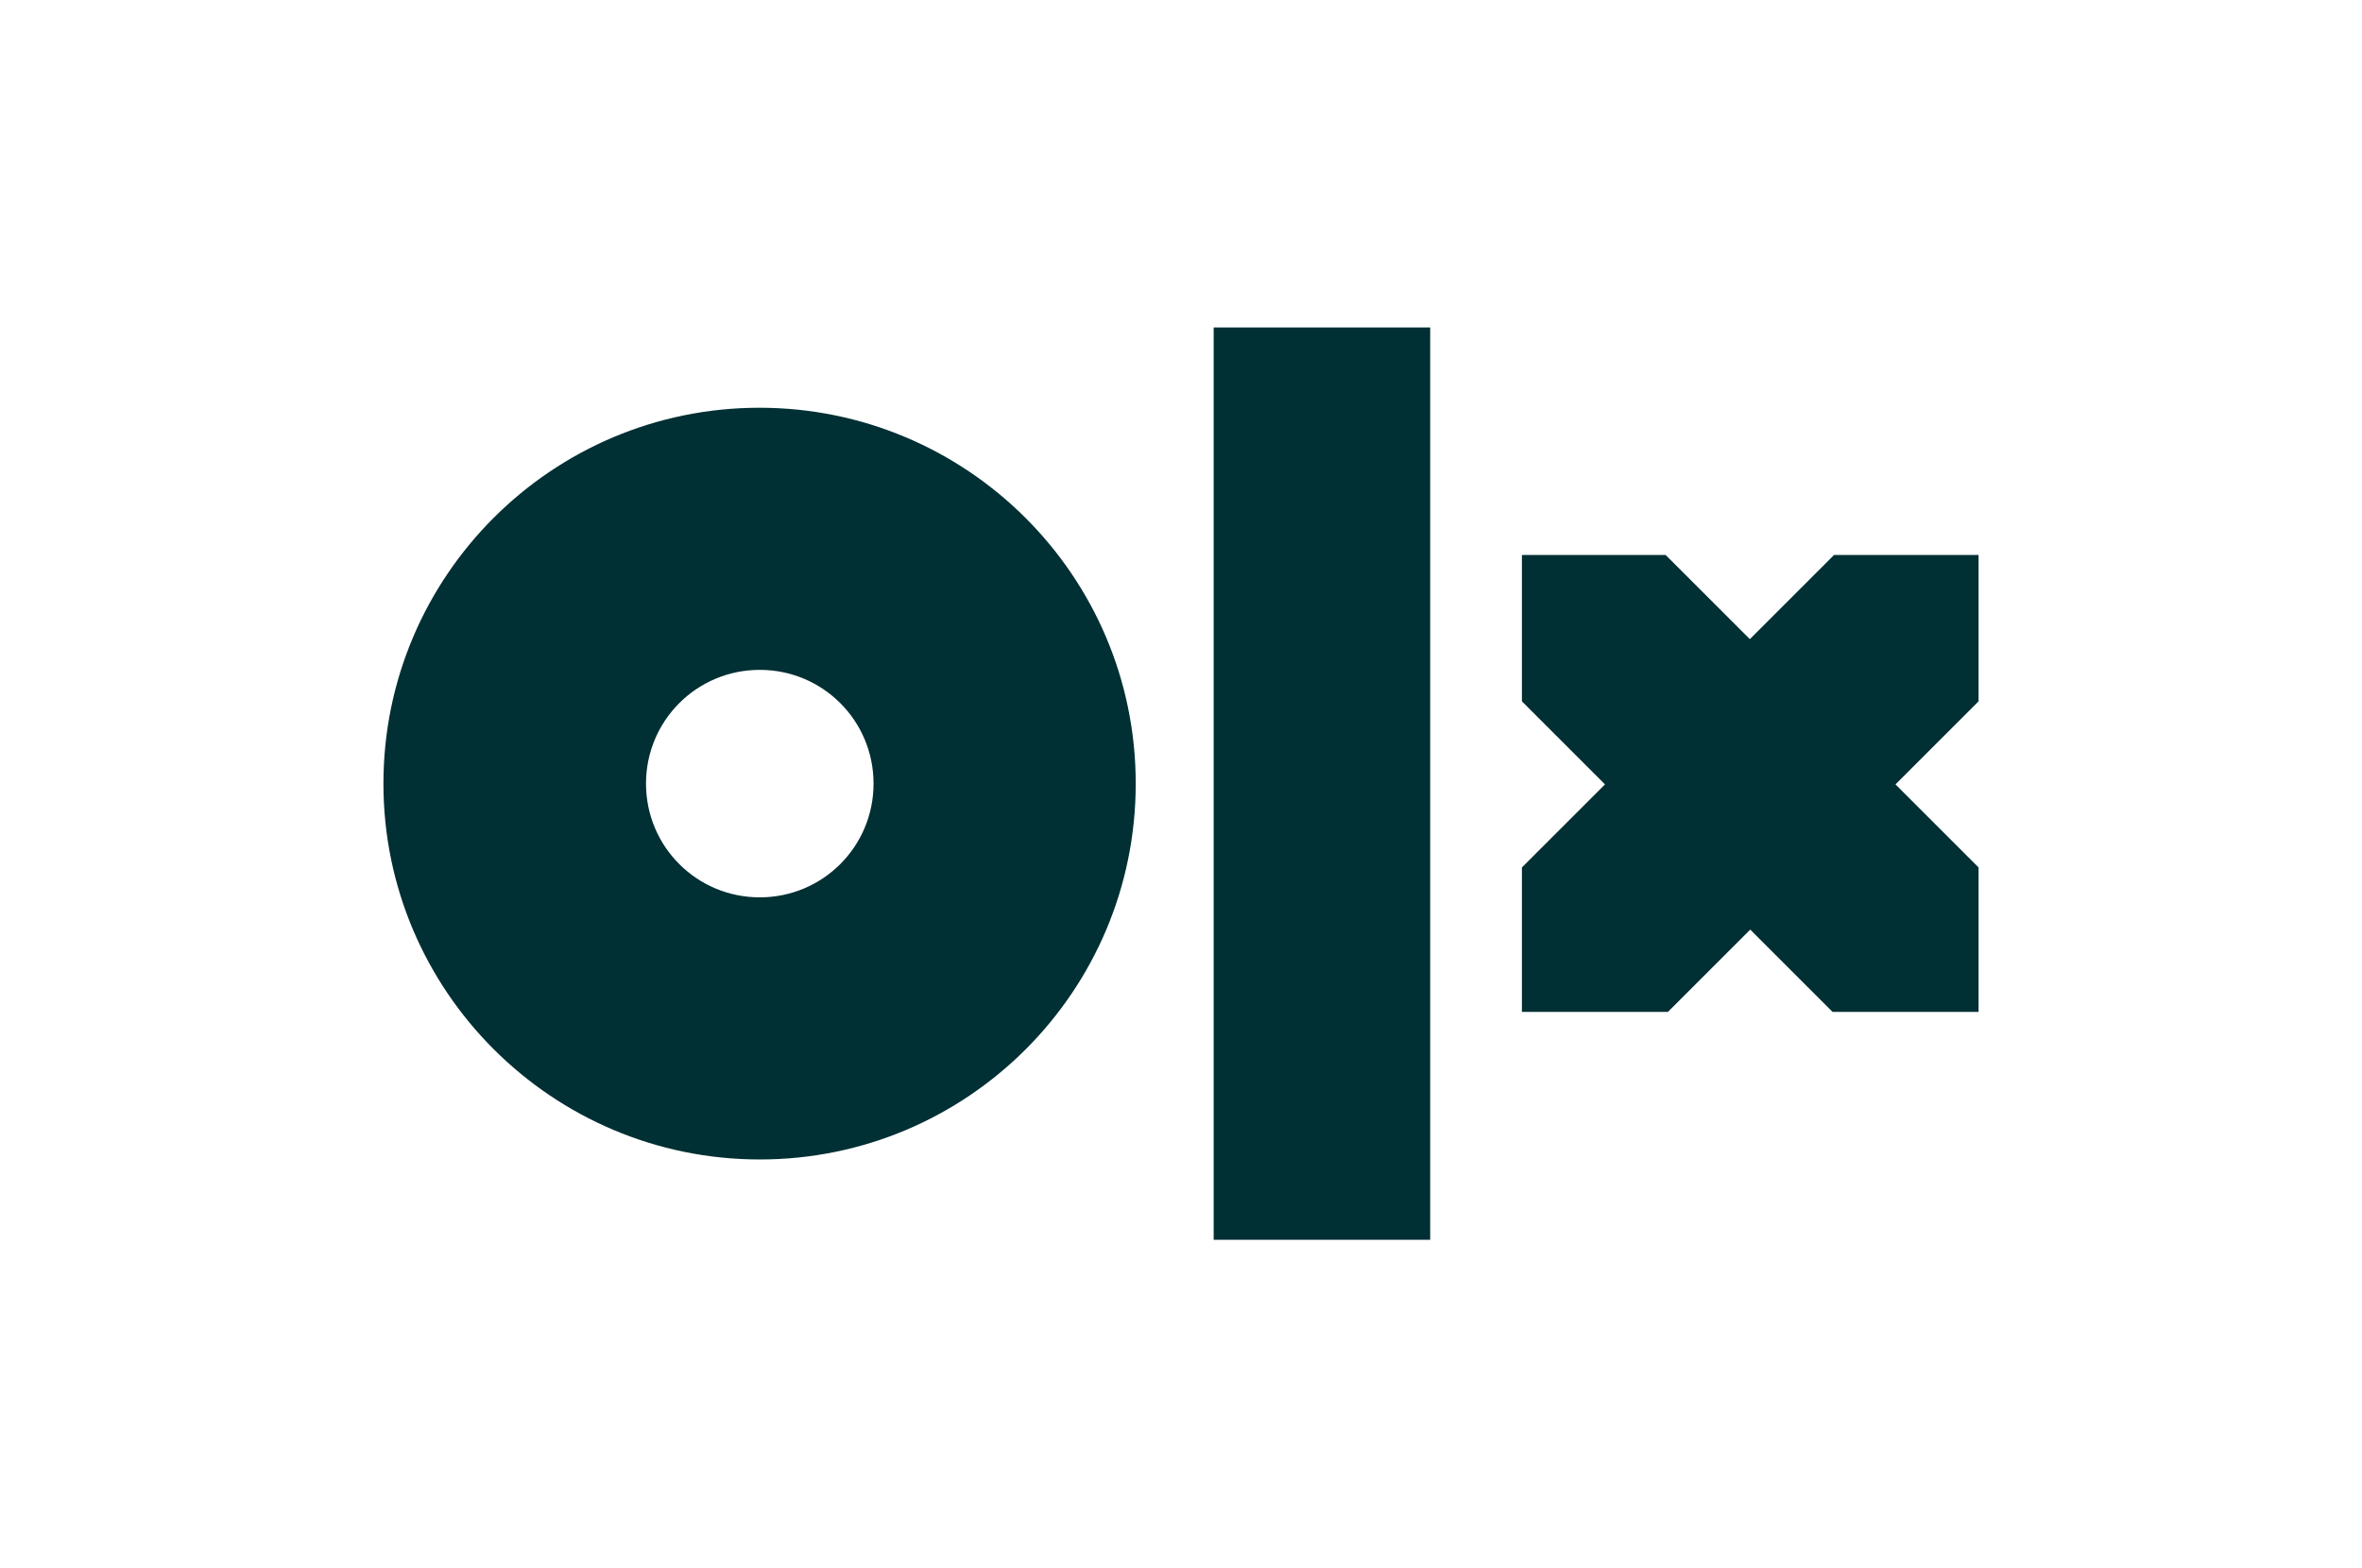
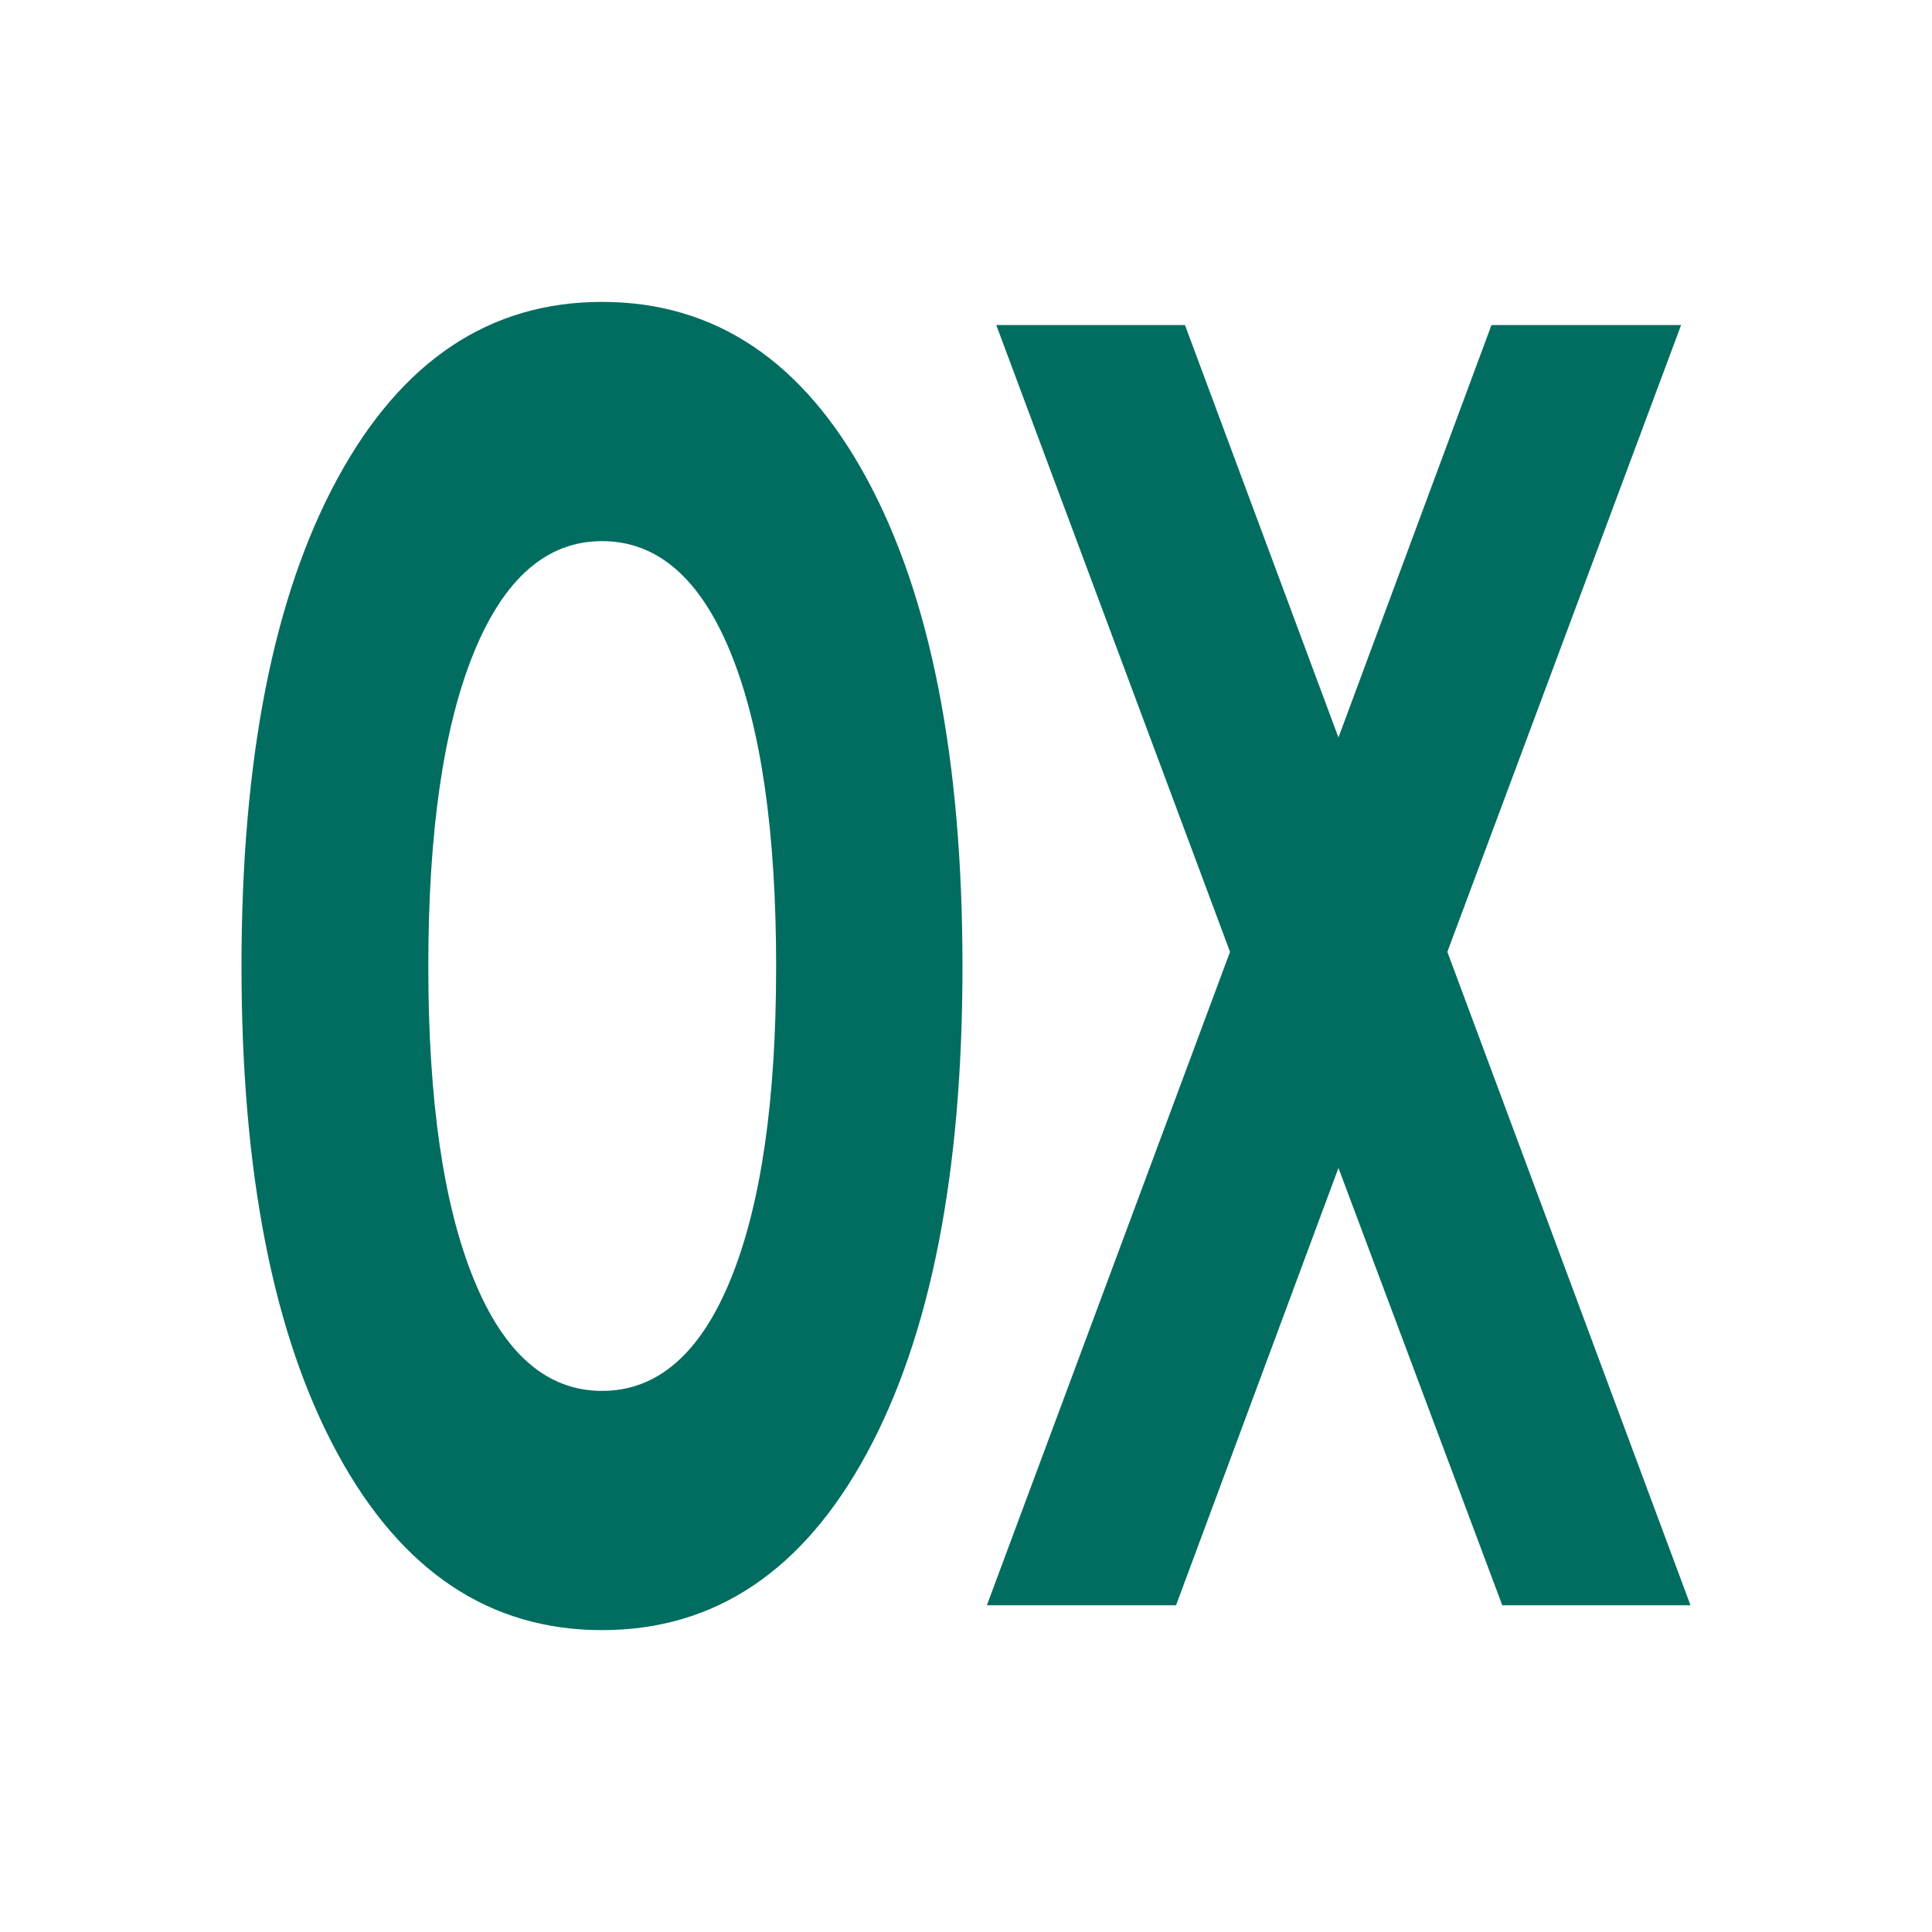
- <svg xmlns="http://www.w3.org/2000/svg" viewBox="0 0 600 398.2">
-   <path fill="none" d="M-60.5-40.2h721v478.5h-721z" />
-   <path fill="#002f34" d="M363.3 315h-55V83.2h55zm-74.8-115.9c0 52.8-42.8 95.5-95.5 95.5s-95.6-42.8-95.6-95.5 42.8-95.5 95.5-95.5 95.6 42.7 95.6 95.5m-66.6 0c0-16-12.9-28.9-28.9-28.9s-28.9 12.9-28.9 28.9S177 228 193 228s28.9-12.9 28.9-28.9M502.4 141h-36.5l-21.4 21.4-21.4-21.4h-36.5v37.2l21.1 21.1-21.1 21.1v36.7h37.1l20.9-20.9 20.9 20.9h37.1v-36.7l-21.1-21.1 21.1-21.1V141z" />
+ <svg xmlns="http://www.w3.org/2000/svg" viewBox="0 0 64 64" width="64" height="64" role="img" aria-label="OLX Україна">
+   <g fill="#006D60">
+     <g transform="matrix(0.015549 0 0 -0.028405 6.413994 53.17624)">
+       <path transform="translate(0 0)" d="M870 1241Q694 1241 597.0 1111.0Q500 981 500 745Q500 510 597.0 380.0Q694 250 870 250Q1047 250 1144.0 380.0Q1241 510 1241 745Q1241 981 1144.0 1111.0Q1047 1241 870 1241ZM870 1520Q1230 1520 1434.0 1314.0Q1638 1108 1638 745Q1638 383 1434.0 177.0Q1230 -29 870 -29Q511 -29 306.5 177.0Q102 383 102 745Q102 1108 306.5 1314.0Q511 1520 870 1520Z" />
+       <path transform="translate(1651 0)" d="M1020 762 1538 0H1137L788 510L442 0H39L557 762L59 1493H461L788 1012L1114 1493H1518Z" />
+     </g>
+   </g>
</svg>
